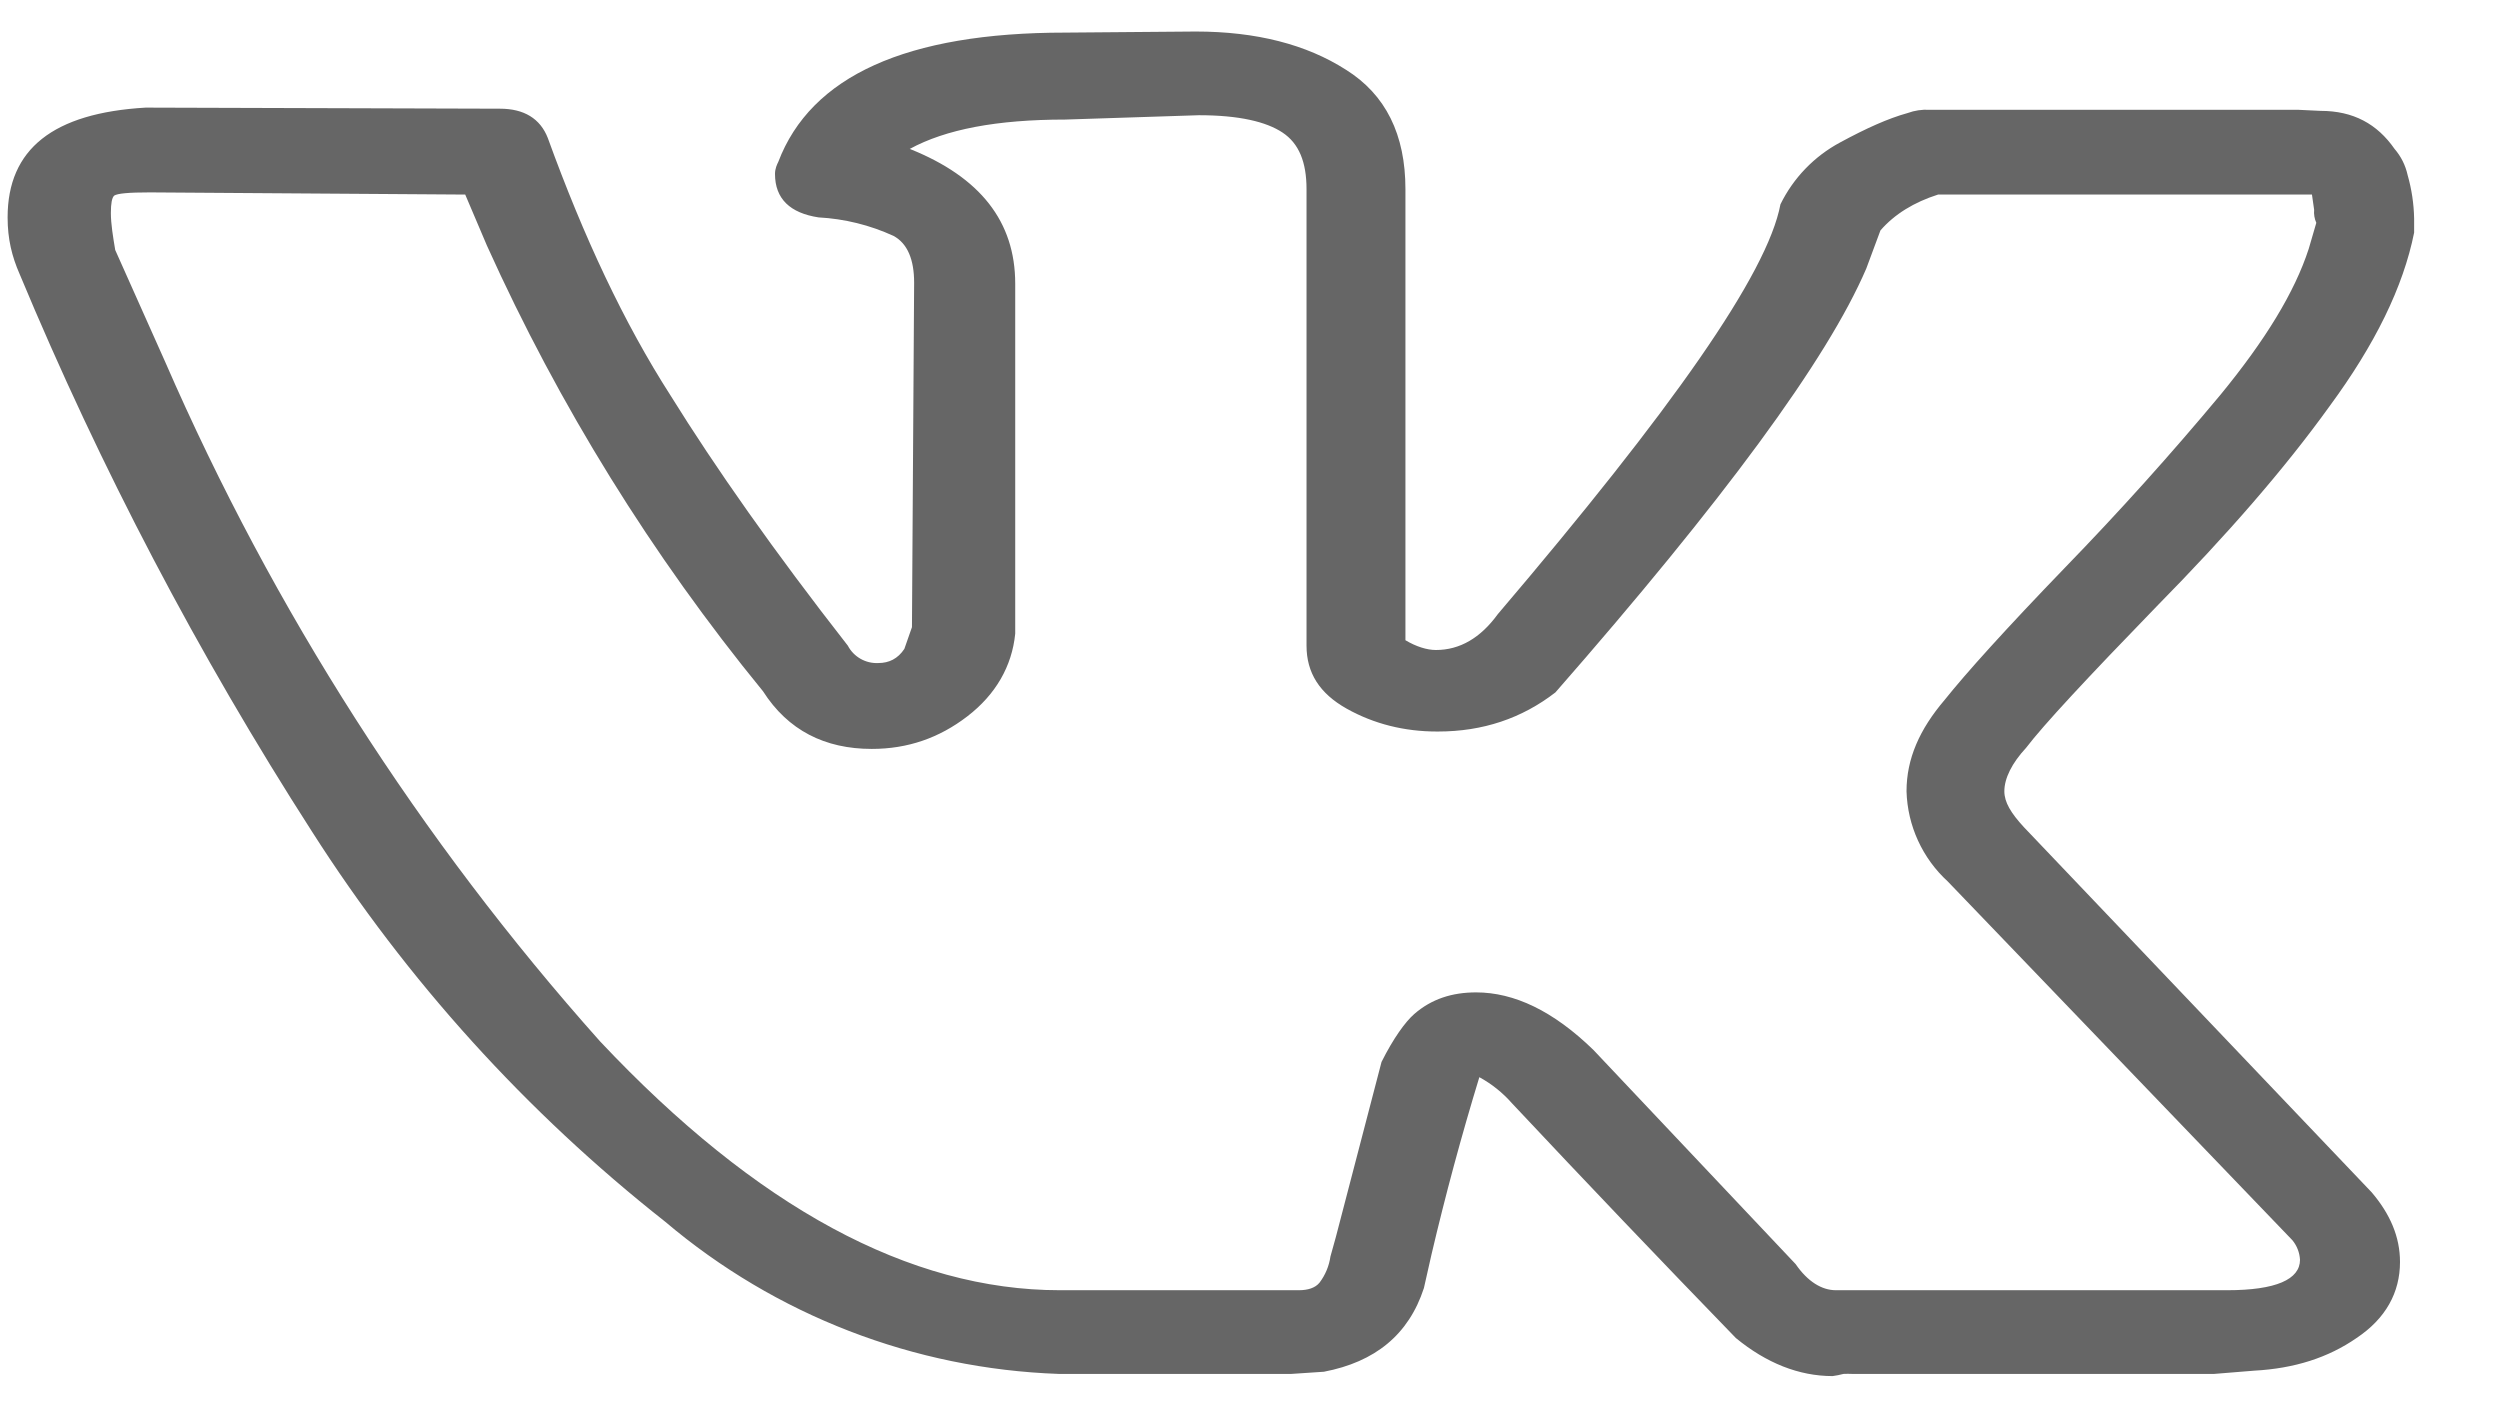
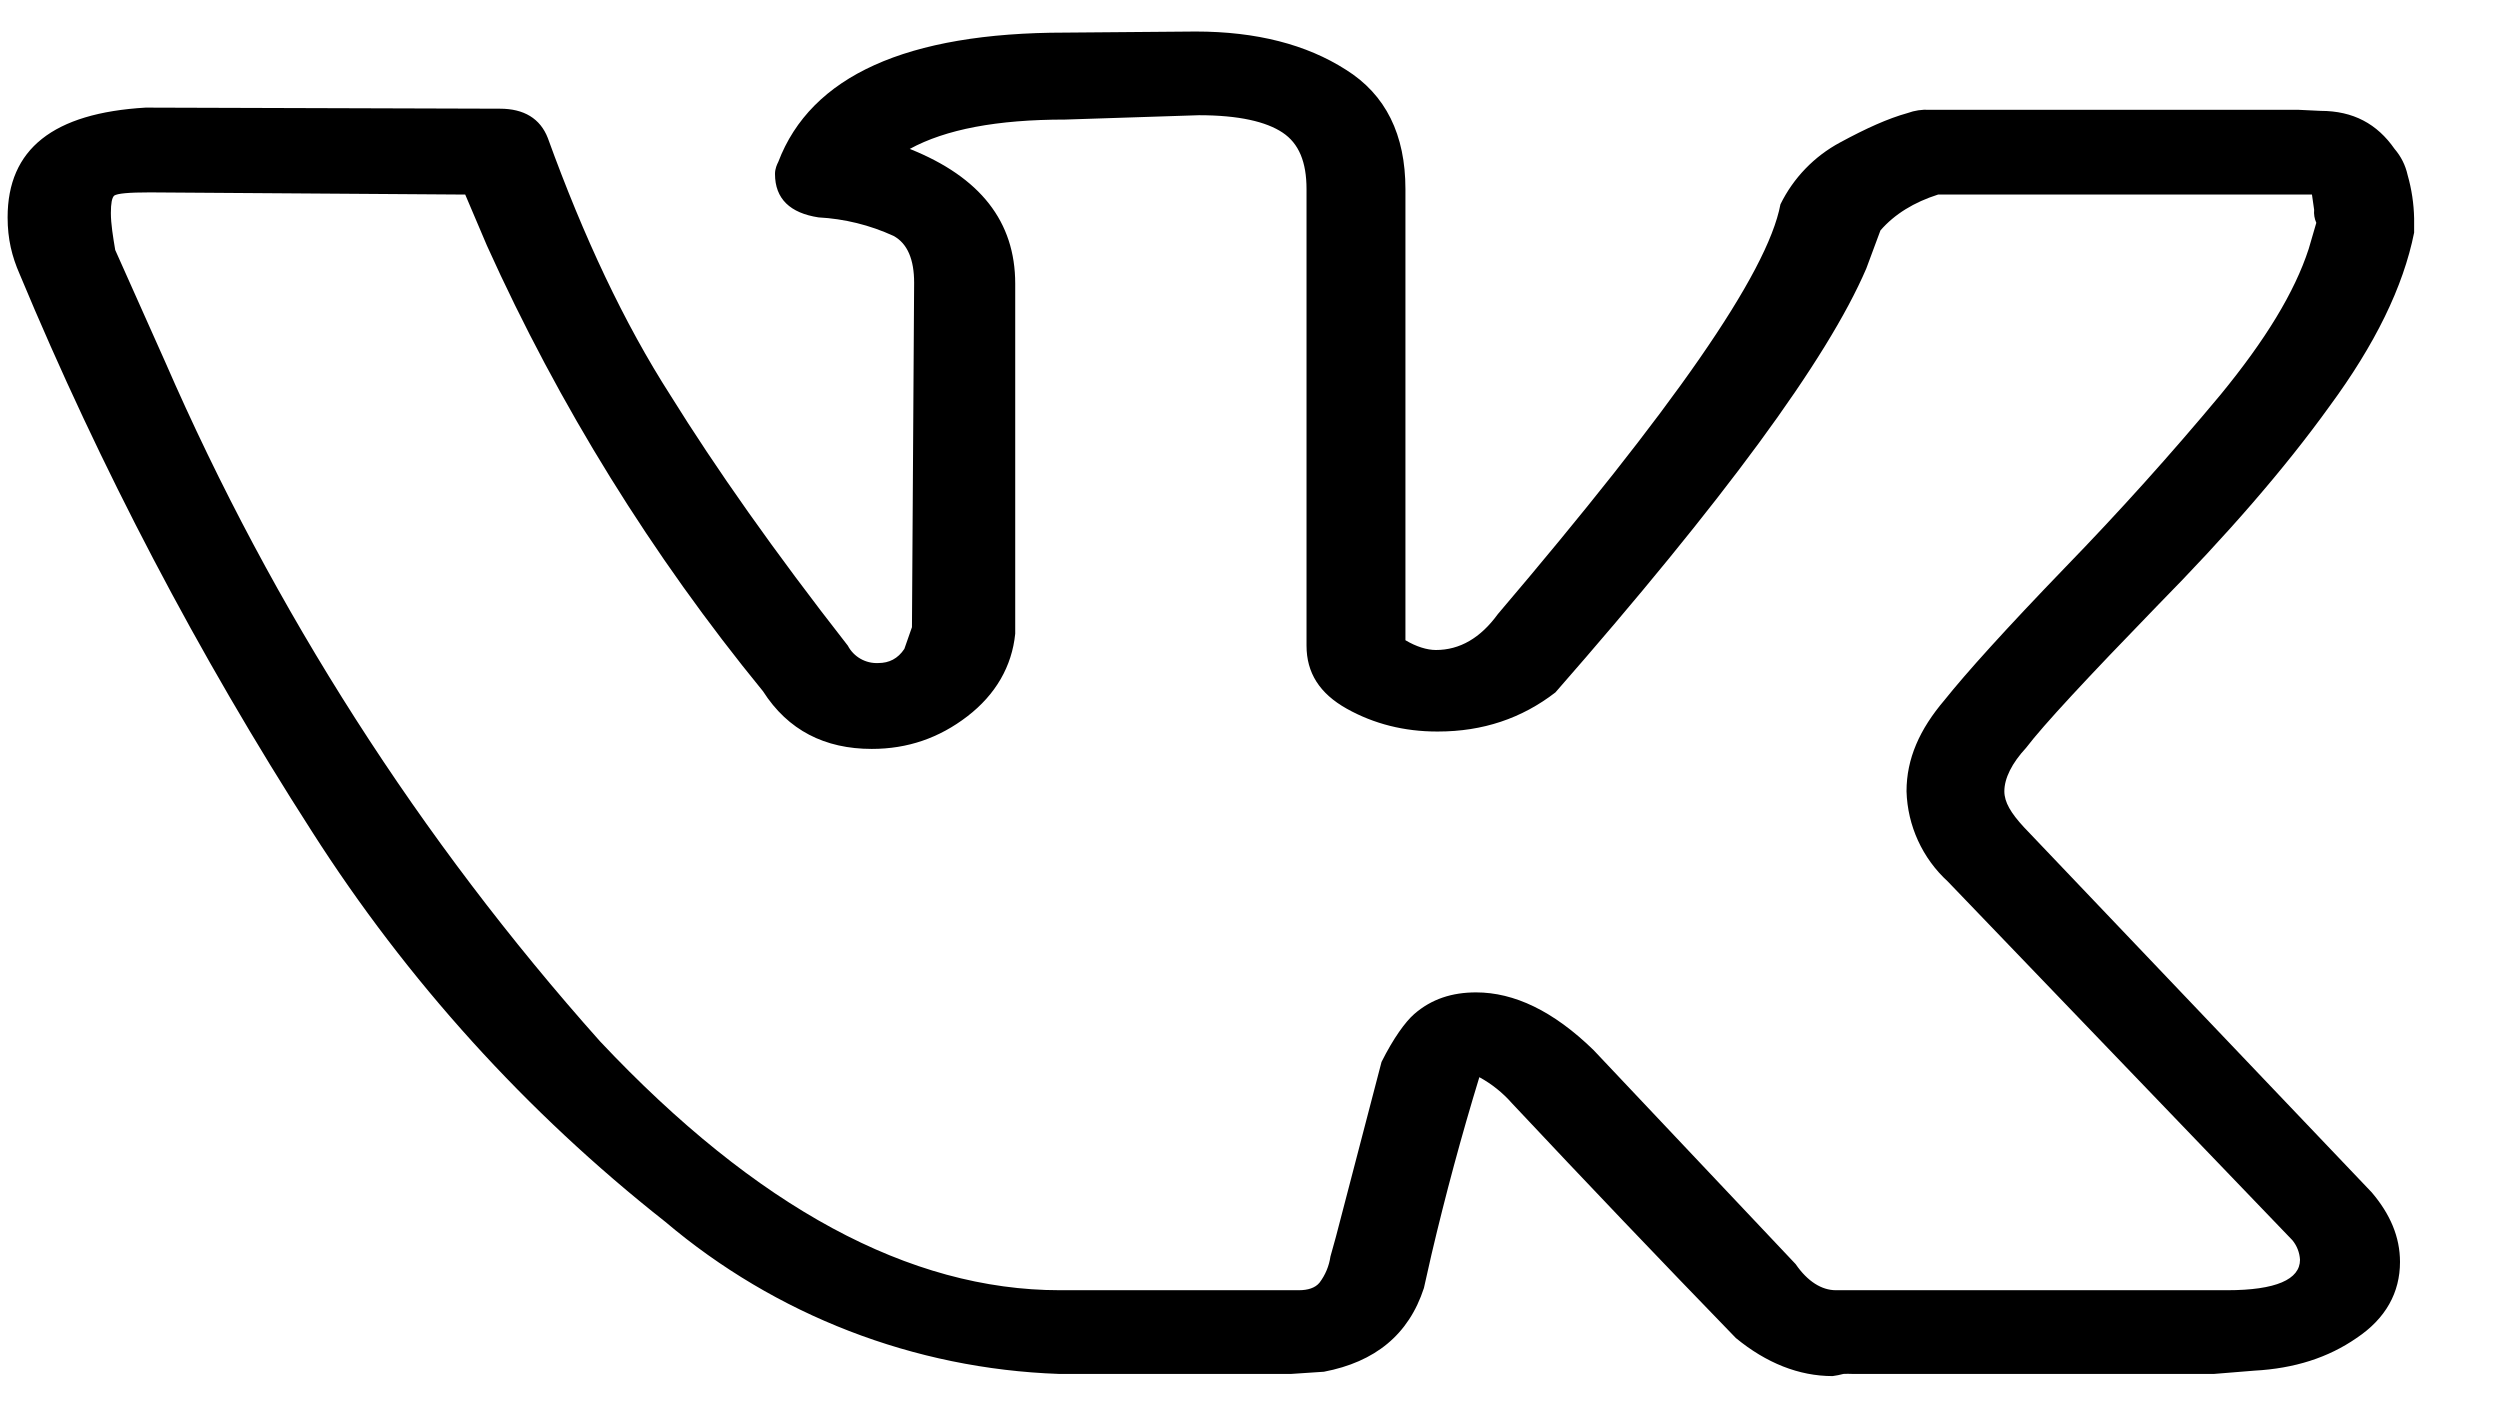
<svg xmlns="http://www.w3.org/2000/svg" width="23" height="13" fill="none">
-   <path d="M.07 2c0-.63.42-.96 1.27-1.01L4.6 1c.22 0 .37.09.44.27.33.91.7 1.7 1.13 2.37.41.66.95 1.43 1.63 2.3a.3.3 0 00.28.16c.1 0 .18-.04.24-.13l.07-.2.02-3.17c0-.21-.06-.36-.19-.43A1.9 1.9 0 007.53 2c-.26-.04-.4-.17-.4-.4 0-.05.02-.09.03-.11C7.46.7 8.34.3 9.8.3L11 .29c.56 0 1.02.12 1.38.35.37.23.55.6.55 1.1v4.15c.1.06.2.09.28.09.22 0 .41-.11.57-.33 1.6-1.88 2.48-3.13 2.6-3.77a1.29 1.29 0 01.55-.57c.24-.13.44-.22.62-.27a.5.5 0 01.2-.03h3.39l.21.01c.3 0 .52.12.68.35.06.07.1.15.12.24a1.57 1.57 0 01.06.4v.13c-.1.5-.36 1.03-.78 1.6-.41.57-.94 1.18-1.59 1.84-.64.66-1.04 1.09-1.2 1.3-.13.14-.2.28-.2.4 0 .1.06.2.18.33l3.2 3.36c.17.2.26.41.26.64 0 .28-.13.52-.4.7-.26.18-.57.28-.94.3l-.37.03h-3.33a.8.8 0 00-.08 0 .8.8 0 01-.1.02c-.31 0-.61-.12-.89-.35a182 182 0 01-2.06-2.16 1.1 1.1 0 00-.3-.24 25.65 25.65 0 00-.44 1.63l-.07.31c-.14.43-.45.68-.92.77l-.3.02H9.74a5.92 5.92 0 01-3.62-1.4 14.5 14.5 0 01-3.25-3.59A32.9 32.9 0 01.18 2.52C.11 2.36.07 2.2.07 2zm13.15 4.73c-.3 0-.58-.07-.83-.21-.25-.14-.37-.33-.37-.58v-4.2c0-.25-.07-.42-.22-.52-.15-.1-.4-.16-.77-.16L9.8 1.1c-.63 0-1.1.09-1.43.27.65.26.97.67.97 1.24v3.22c-.03.3-.18.56-.44.76-.26.2-.55.3-.88.3-.43 0-.77-.17-1-.53a18.47 18.47 0 01-2.54-4.1l-.2-.47-2.9-.02c-.2 0-.3.01-.33.03-.02.02-.03.07-.03.16 0 .1.02.22.04.34l.46 1.03a23.46 23.46 0 004 6.25c1.44 1.53 2.85 2.29 4.23 2.29h2.2c.08 0 .15-.02.19-.07a.52.52 0 00.1-.24l.05-.18.42-1.61c.11-.22.22-.37.3-.44.16-.14.35-.2.57-.2.35 0 .71.17 1.08.53l1.86 1.97c.11.16.24.24.37.24h3.6c.45 0 .67-.1.67-.28a.31.31 0 00-.07-.18l-3.17-3.3a1.17 1.17 0 01-.38-.83c0-.3.12-.57.35-.84.2-.25.56-.65 1.11-1.22a28.2 28.2 0 001.43-1.59c.41-.5.68-.94.81-1.34l.07-.24a.24.24 0 01-.02-.12l-.02-.14h-3.44c-.22.07-.4.18-.53.33l-.13.35c-.36.84-1.32 2.14-2.86 3.9-.31.24-.67.36-1.08.36z" fill="#666" />
+   <path d="M.07 2c0-.63.42-.96 1.27-1.01L4.6 1c.22 0 .37.09.44.27.33.91.7 1.7 1.13 2.37.41.66.95 1.43 1.63 2.3a.3.3 0 00.28.16c.1 0 .18-.04.24-.13l.07-.2.02-3.17c0-.21-.06-.36-.19-.43A1.9 1.9 0 007.53 2c-.26-.04-.4-.17-.4-.4 0-.05.02-.09.03-.11C7.46.7 8.34.3 9.8.3L11 .29c.56 0 1.02.12 1.38.35.37.23.55.6.55 1.1v4.15c.1.06.2.09.28.09.22 0 .41-.11.57-.33 1.6-1.88 2.48-3.13 2.6-3.77a1.29 1.29 0 01.55-.57c.24-.13.44-.22.62-.27a.5.5 0 01.2-.03h3.39l.21.01c.3 0 .52.12.68.35.06.07.1.15.12.24a1.57 1.57 0 01.06.4v.13c-.1.5-.36 1.03-.78 1.6-.41.57-.94 1.18-1.59 1.84-.64.66-1.04 1.09-1.2 1.3-.13.14-.2.28-.2.4 0 .1.06.2.18.33l3.2 3.36c.17.2.26.41.26.64 0 .28-.13.52-.4.7-.26.18-.57.28-.94.3l-.37.03h-3.33a.8.8 0 00-.08 0 .8.8 0 01-.1.02c-.31 0-.61-.12-.89-.35a182 182 0 01-2.06-2.16 1.1 1.1 0 00-.3-.24 25.65 25.65 0 00-.44 1.63l-.07.31c-.14.43-.45.68-.92.77l-.3.02H9.74a5.92 5.92 0 01-3.62-1.4 14.5 14.5 0 01-3.25-3.59A32.9 32.9 0 01.18 2.52C.11 2.36.07 2.2.07 2zm13.15 4.73c-.3 0-.58-.07-.83-.21-.25-.14-.37-.33-.37-.58v-4.2c0-.25-.07-.42-.22-.52-.15-.1-.4-.16-.77-.16L9.8 1.1c-.63 0-1.1.09-1.43.27.65.26.97.67.97 1.24v3.22c-.03.3-.18.56-.44.76-.26.2-.55.3-.88.3-.43 0-.77-.17-1-.53a18.47 18.47 0 01-2.54-4.1l-.2-.47-2.9-.02c-.2 0-.3.01-.33.03-.02.02-.03.07-.03.16 0 .1.02.22.04.34l.46 1.03a23.46 23.46 0 004 6.25c1.44 1.53 2.85 2.29 4.23 2.29h2.2c.08 0 .15-.02.19-.07a.52.52 0 00.1-.24l.05-.18.42-1.61c.11-.22.22-.37.3-.44.16-.14.35-.2.57-.2.35 0 .71.17 1.08.53l1.86 1.97c.11.16.24.24.37.24h3.6c.45 0 .67-.1.67-.28a.31.31 0 00-.07-.18l-3.17-3.3a1.17 1.17 0 01-.38-.83c0-.3.12-.57.35-.84.2-.25.56-.65 1.11-1.22a28.2 28.2 0 001.43-1.59c.41-.5.68-.94.81-1.34l.07-.24a.24.24 0 01-.02-.12l-.02-.14h-3.44c-.22.07-.4.18-.53.33l-.13.35c-.36.84-1.32 2.14-2.86 3.9-.31.24-.67.36-1.08.36z" fill="currentColor" />
</svg>
